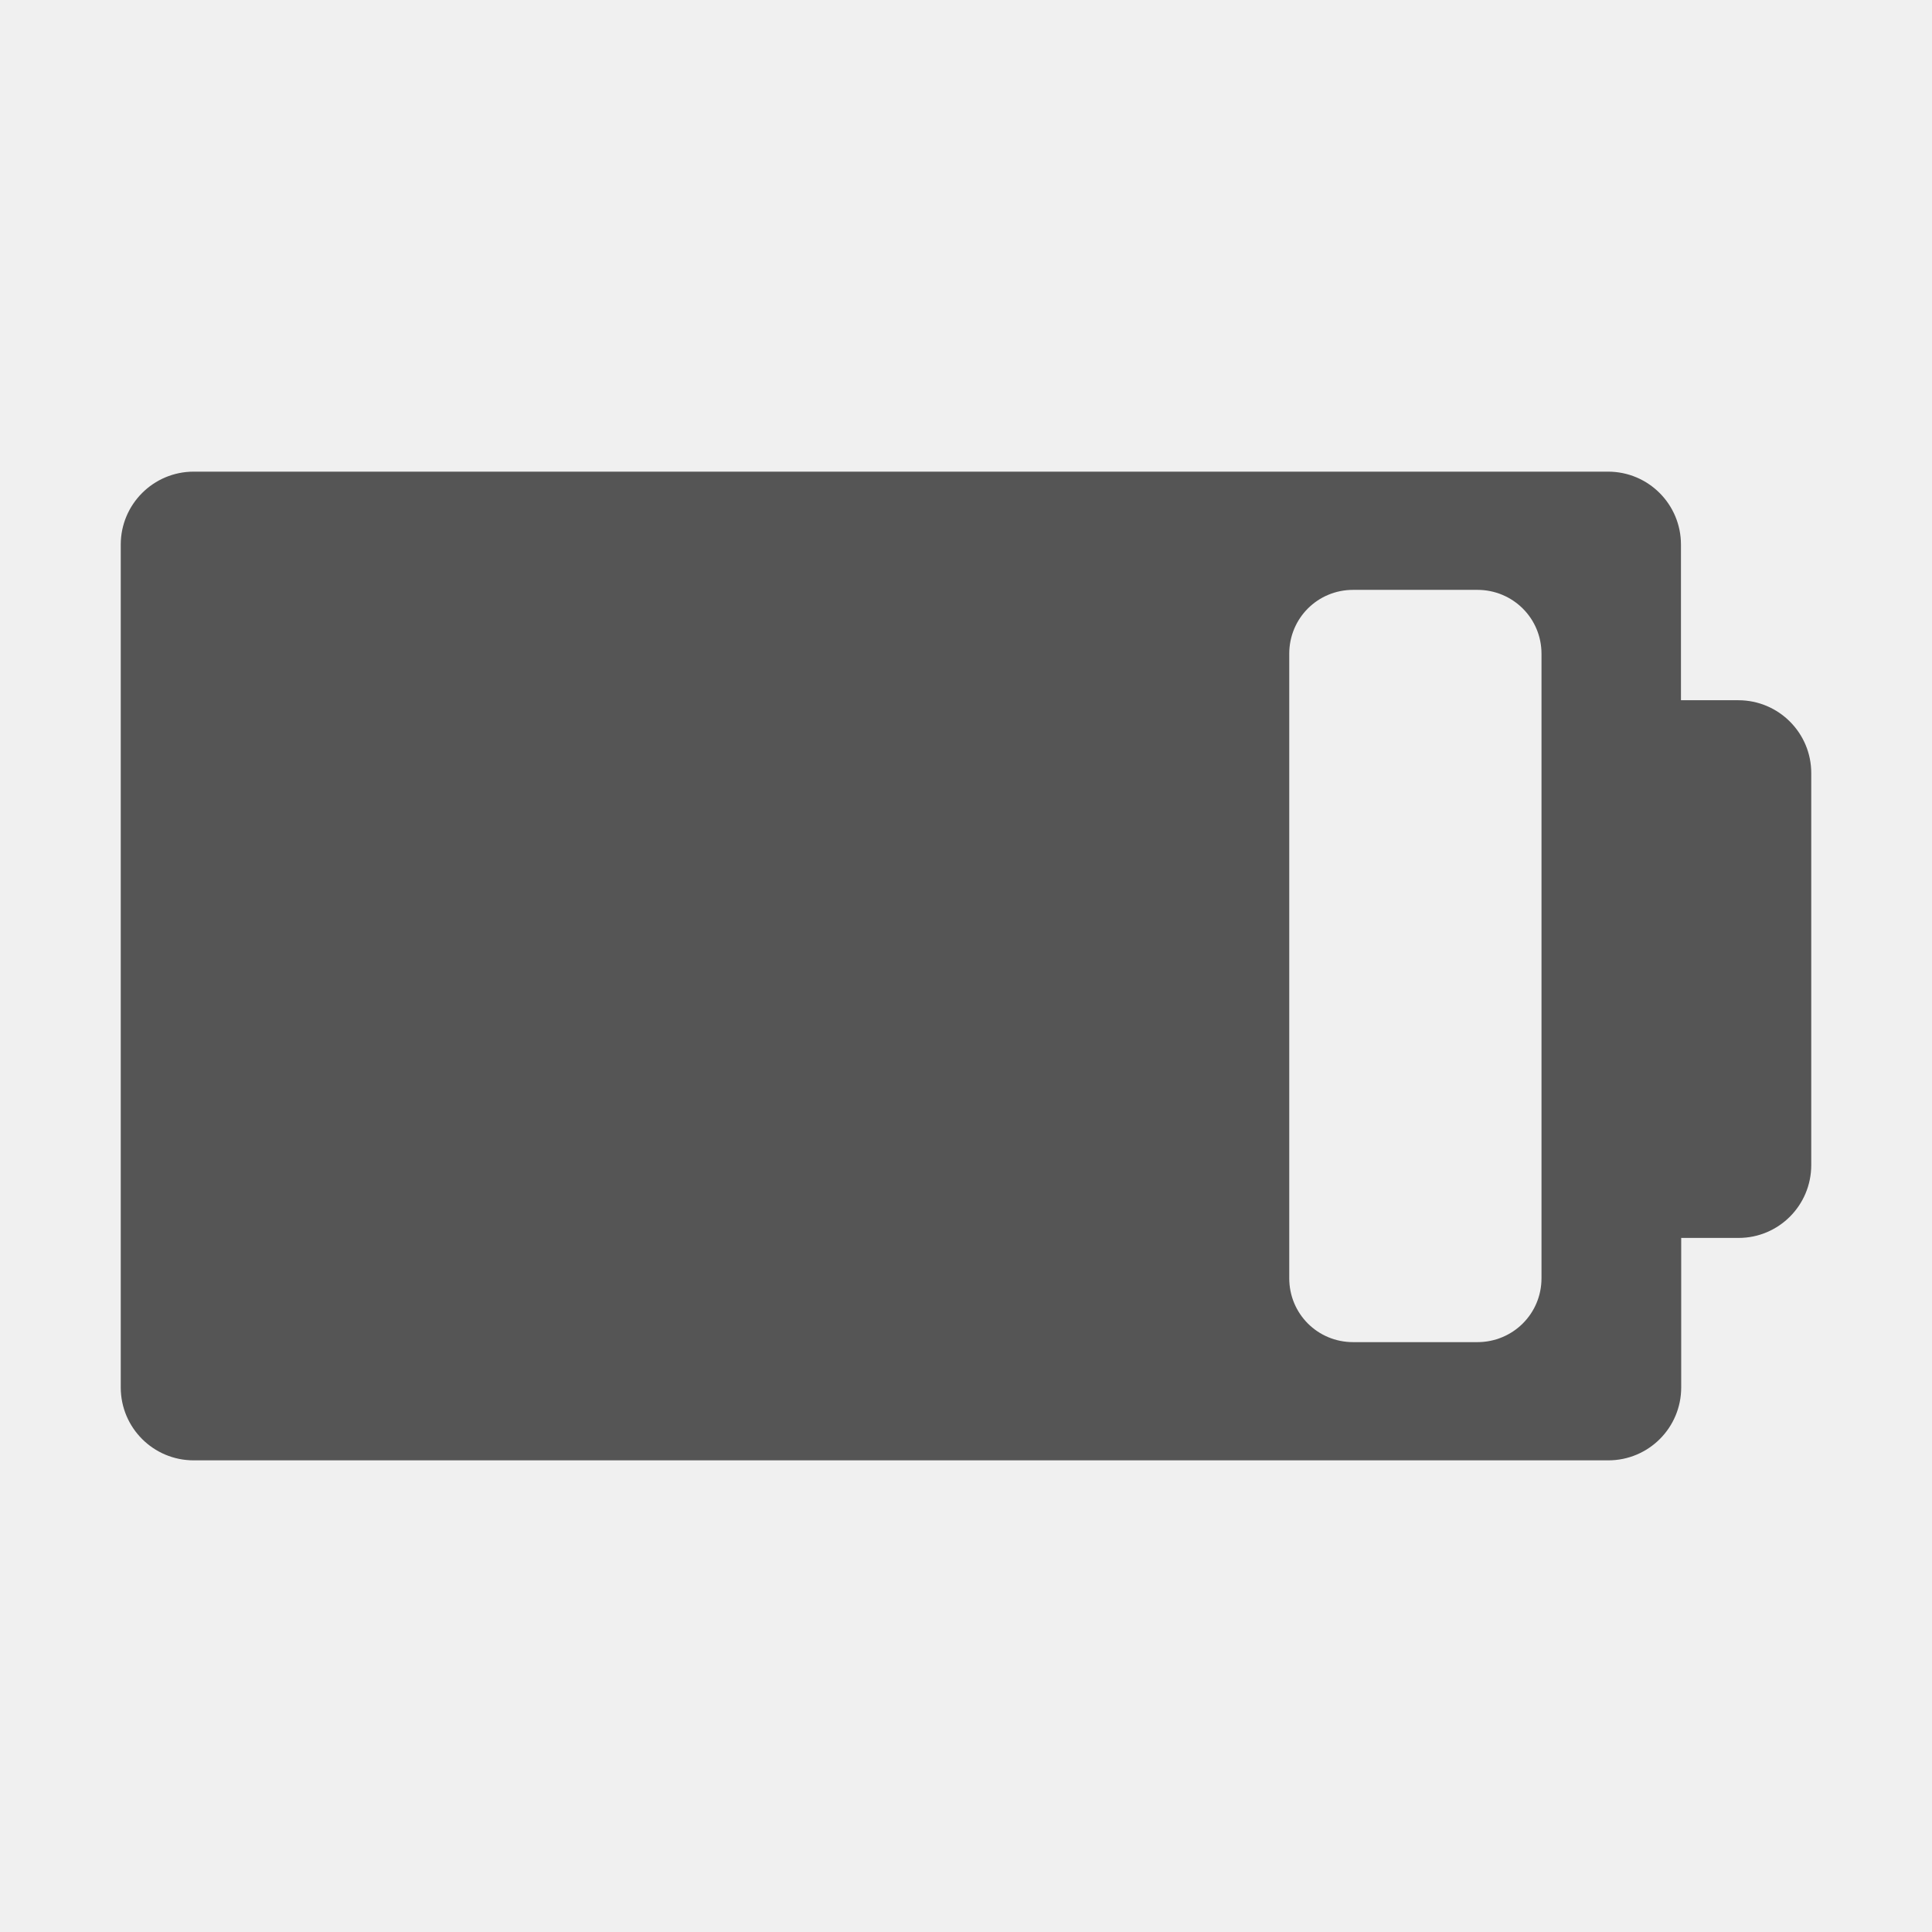
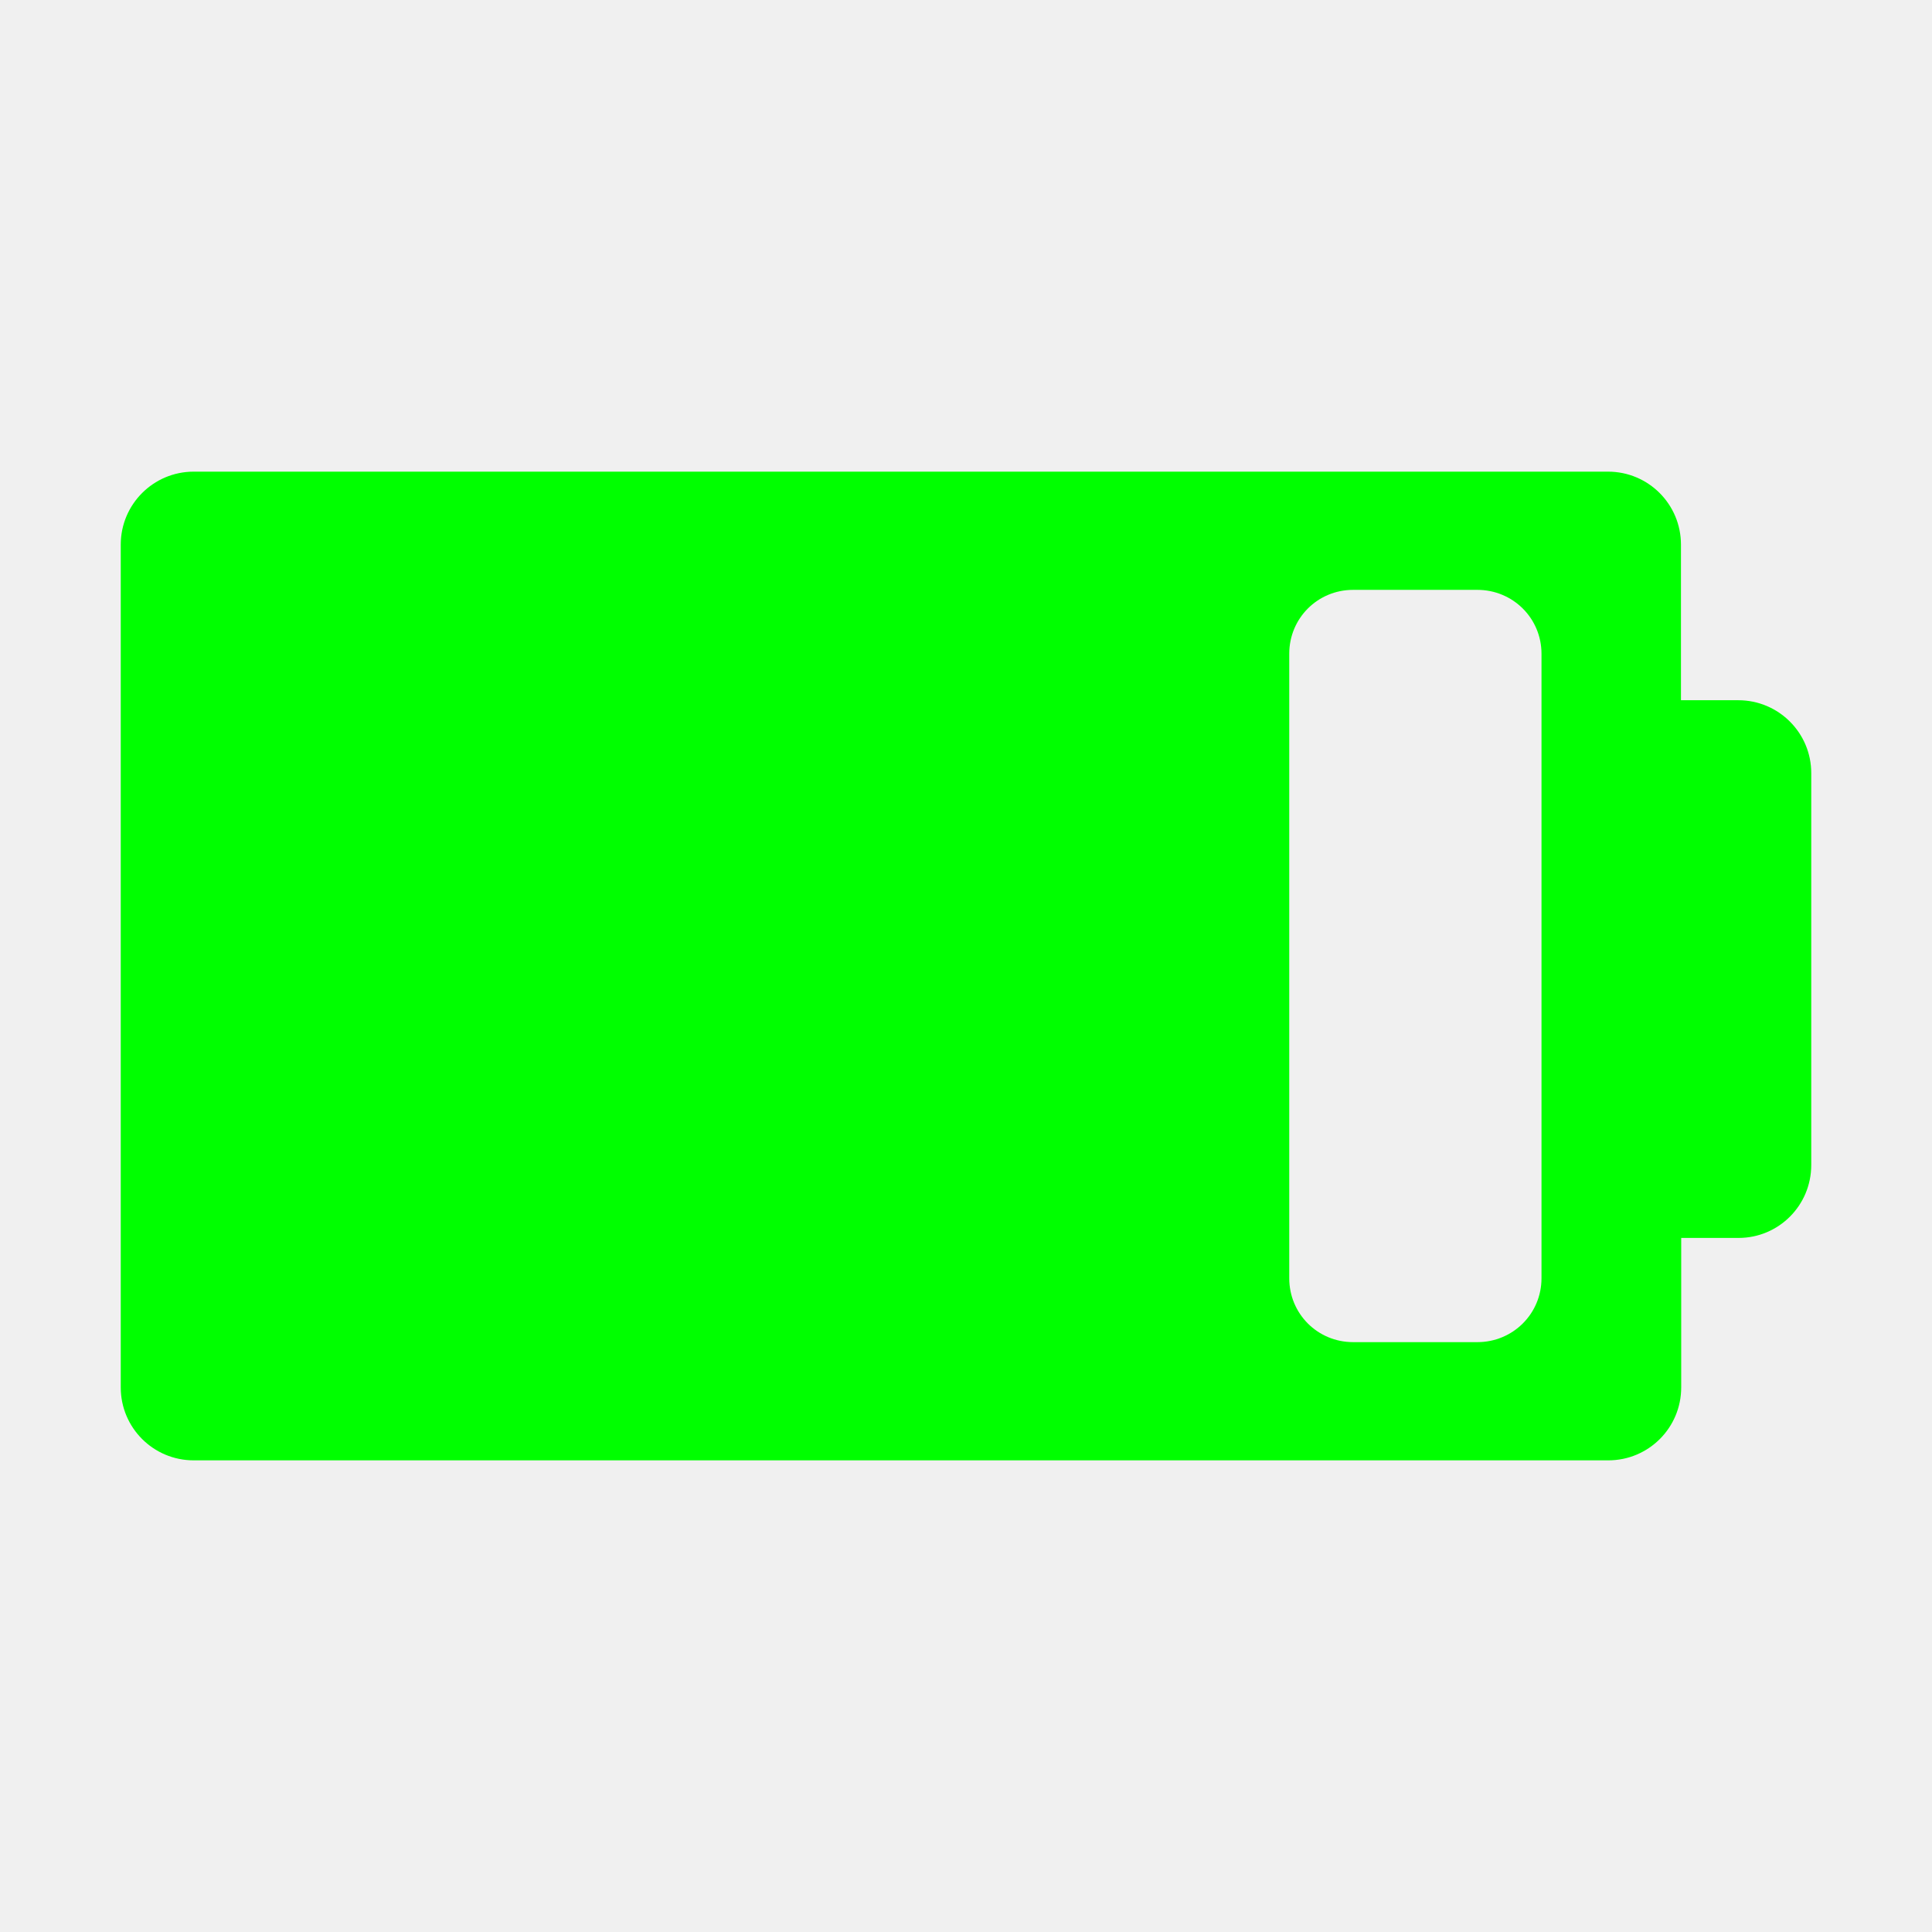
<svg xmlns="http://www.w3.org/2000/svg" id="svg7384" style="enable-background:new" height="16" width="16" version="1.1">
  <defs id="defs7386">
    <filter id="filter7554" style="color-interpolation-filters:sRGB">
      <feBlend id="feBlend7556" in2="BackgroundImage" mode="darken" />
    </filter>
  </defs>
  <g style="fill:#ffffff;fill-opacity:1" id="g4250" transform="matrix(0.5211242,0,0,0.5211242,20.76754,5.34527)">
-     <path style="fill:#555555;fill-opacity:1" d="M 1.604,3.906 C 1.27,3.906 1,4.177 1,4.51 l 0,6.98 c 0,0.334 0.27,0.604 0.604,0.604 l 11.715,0 c 0.334,0 0.604,-0.27 0.604,-0.604 l 0,-1.238 0.475,0 C 14.73,10.252 15,9.983 15,9.648 L 15,6.404 C 15.001,6.07 14.73,5.799 14.396,5.799 l -0.475,0 0,-1.289 c 0,-0.333 -0.269,-0.604 -0.604,-0.604 z m 9.602,0.979 1.029,0 c 0.294,0 0.531,0.235 0.531,0.529 l 0,5.172 c 0,0.294 -0.237,0.529 -0.531,0.529 l -1.029,0 c -0.294,0 -0.529,-0.235 -0.529,-0.529 l 0,-5.172 c 0,-0.294 0.235,-0.529 0.529,-0.529 z" transform="matrix(1.918929,0,0,1.918929,-39.85142,-10.25719)" id="path4288" />
+     <path style="fill:#00ff00;fill-opacity:1" d="M 1.604,3.906 C 1.27,3.906 1,4.177 1,4.51 l 0,6.98 c 0,0.334 0.27,0.604 0.604,0.604 l 11.715,0 c 0.334,0 0.604,-0.27 0.604,-0.604 l 0,-1.238 0.475,0 C 14.73,10.252 15,9.983 15,9.648 L 15,6.404 C 15.001,6.07 14.73,5.799 14.396,5.799 l -0.475,0 0,-1.289 c 0,-0.333 -0.269,-0.604 -0.604,-0.604 z m 9.602,0.979 1.029,0 c 0.294,0 0.531,0.235 0.531,0.529 l 0,5.172 c 0,0.294 -0.237,0.529 -0.531,0.529 l -1.029,0 c -0.294,0 -0.529,-0.235 -0.529,-0.529 l 0,-5.172 c 0,-0.294 0.235,-0.529 0.529,-0.529 z" transform="matrix(1.918929,0,0,1.918929,-39.85142,-10.25719)" id="path4288" />
    <g style="fill:#ffffff;fill-opacity:1" transform="matrix(0.02205965,0,0,0.02205965,-29.9,-0.3914914)" id="g3-9">
      <g style="fill:#ffffff;fill-opacity:1" id="g5-4" />
    </g>
  </g>
</svg>
